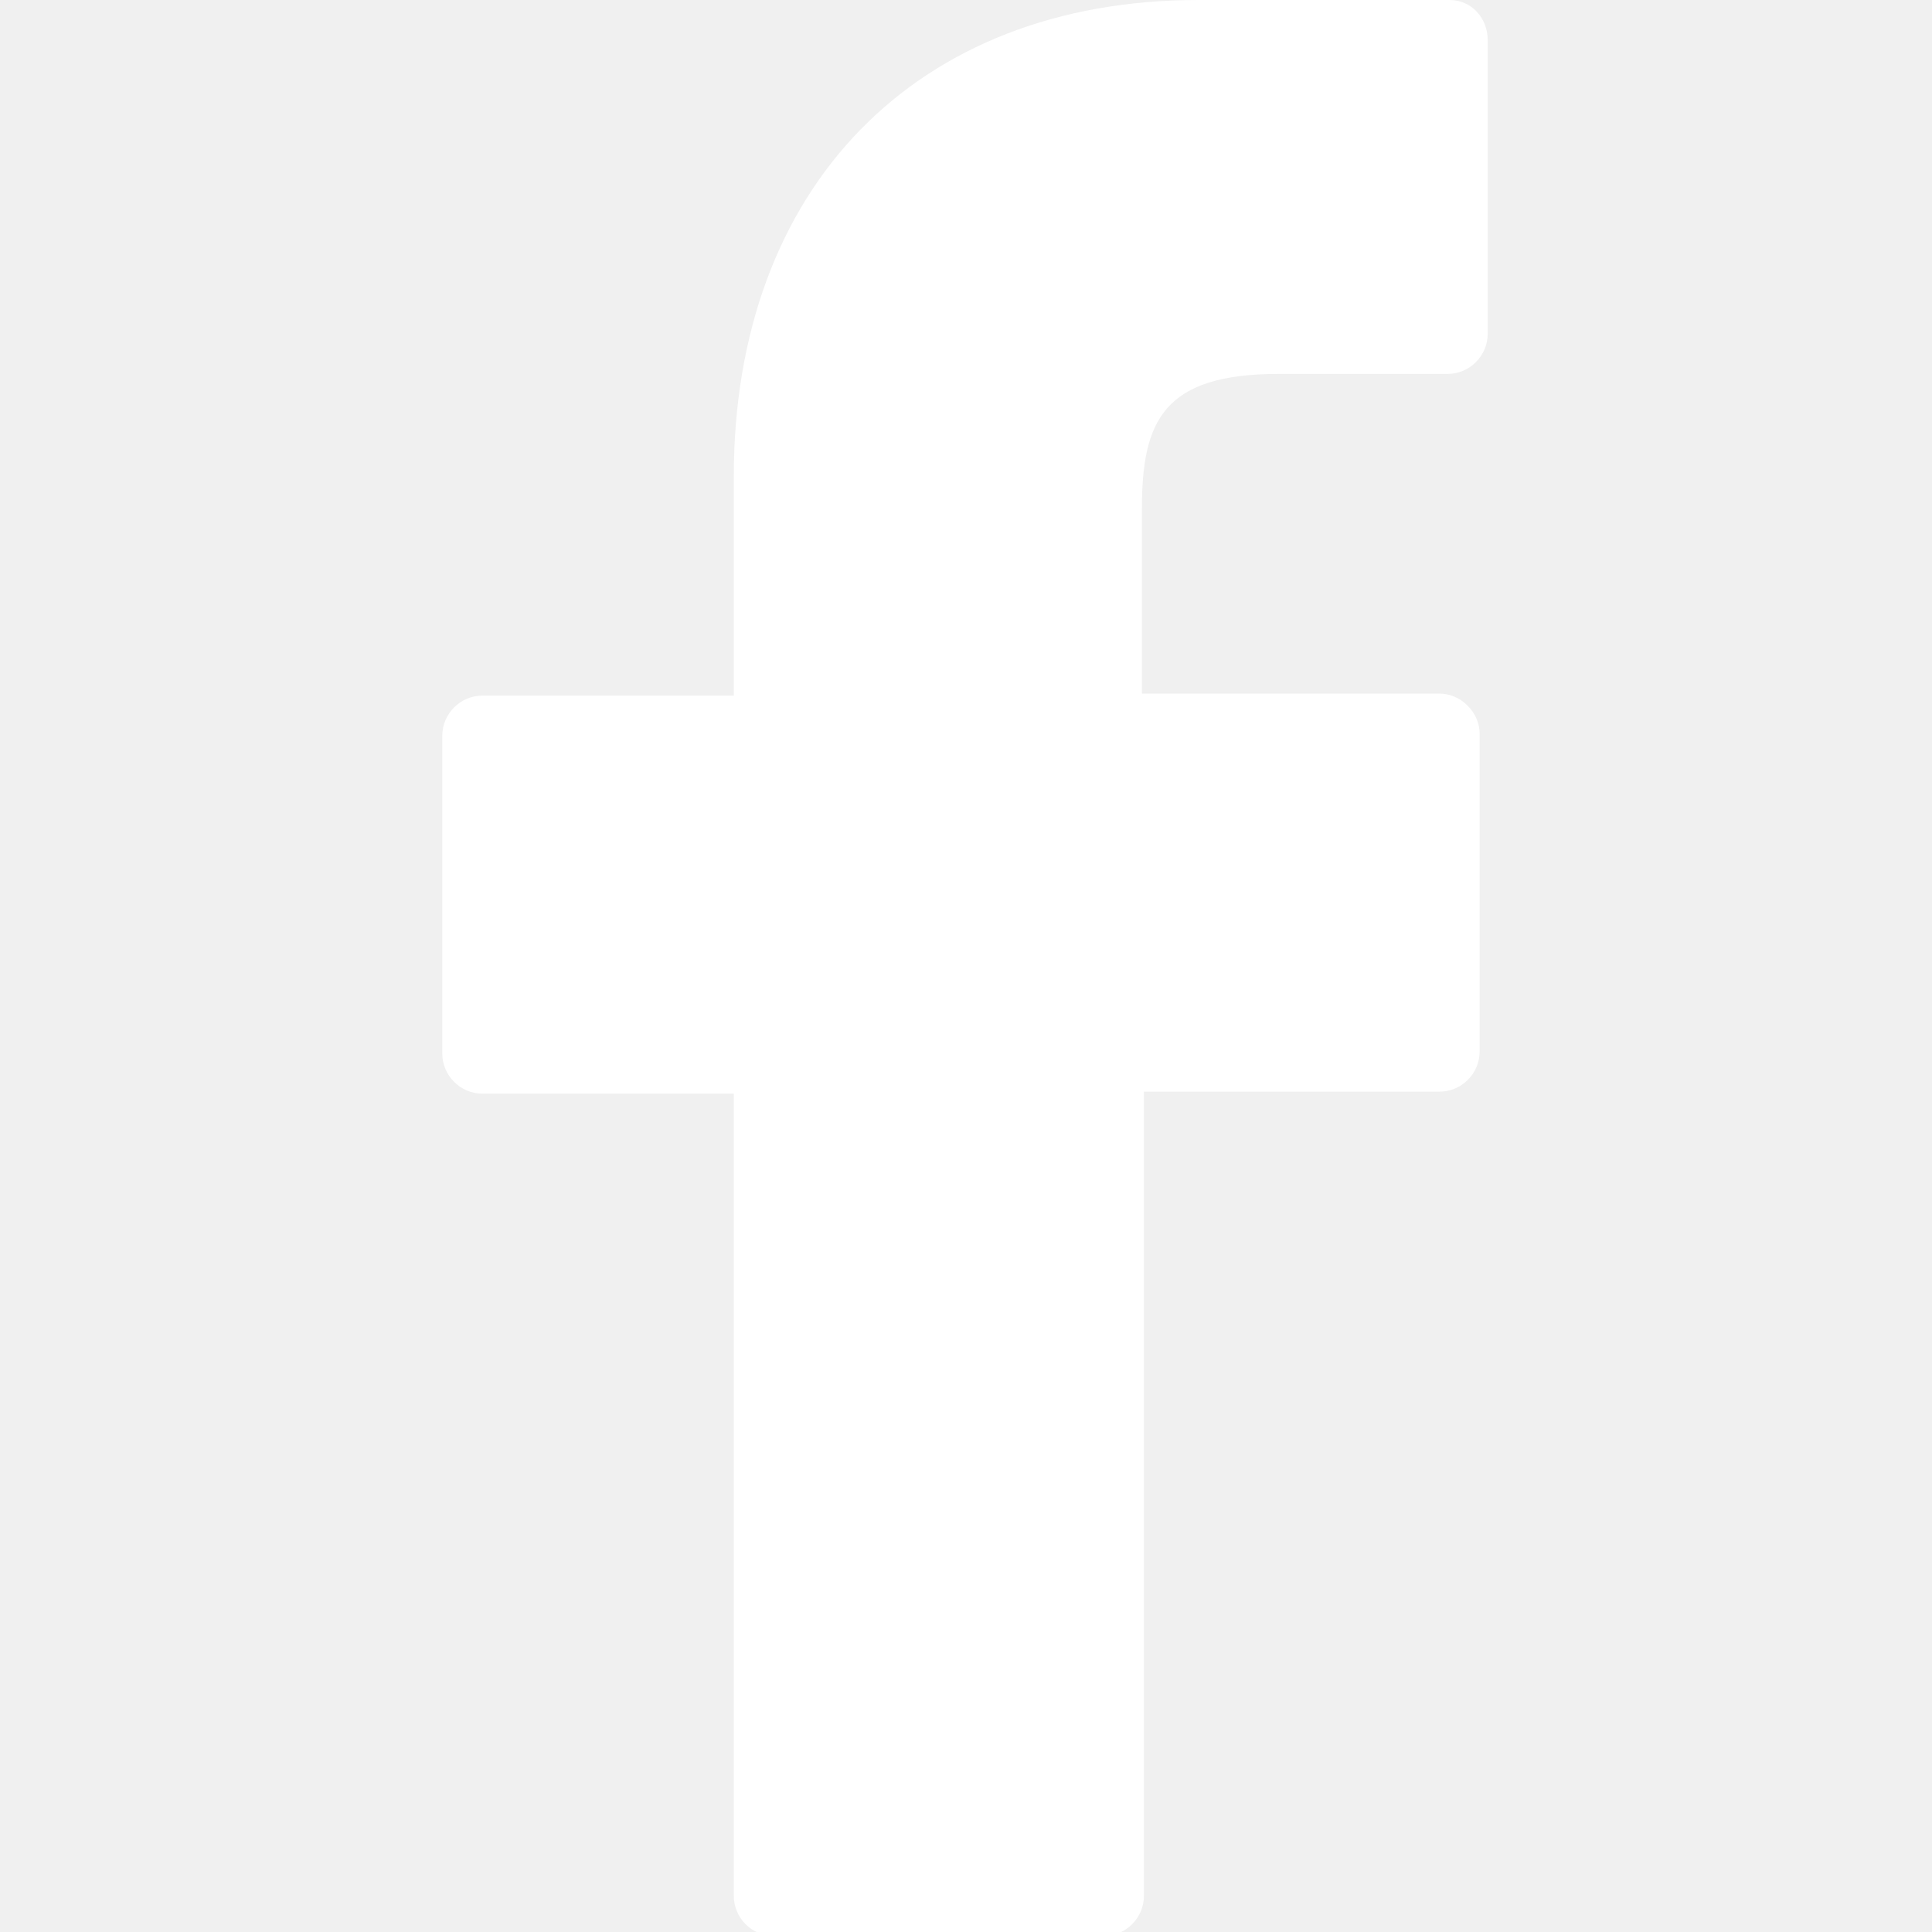
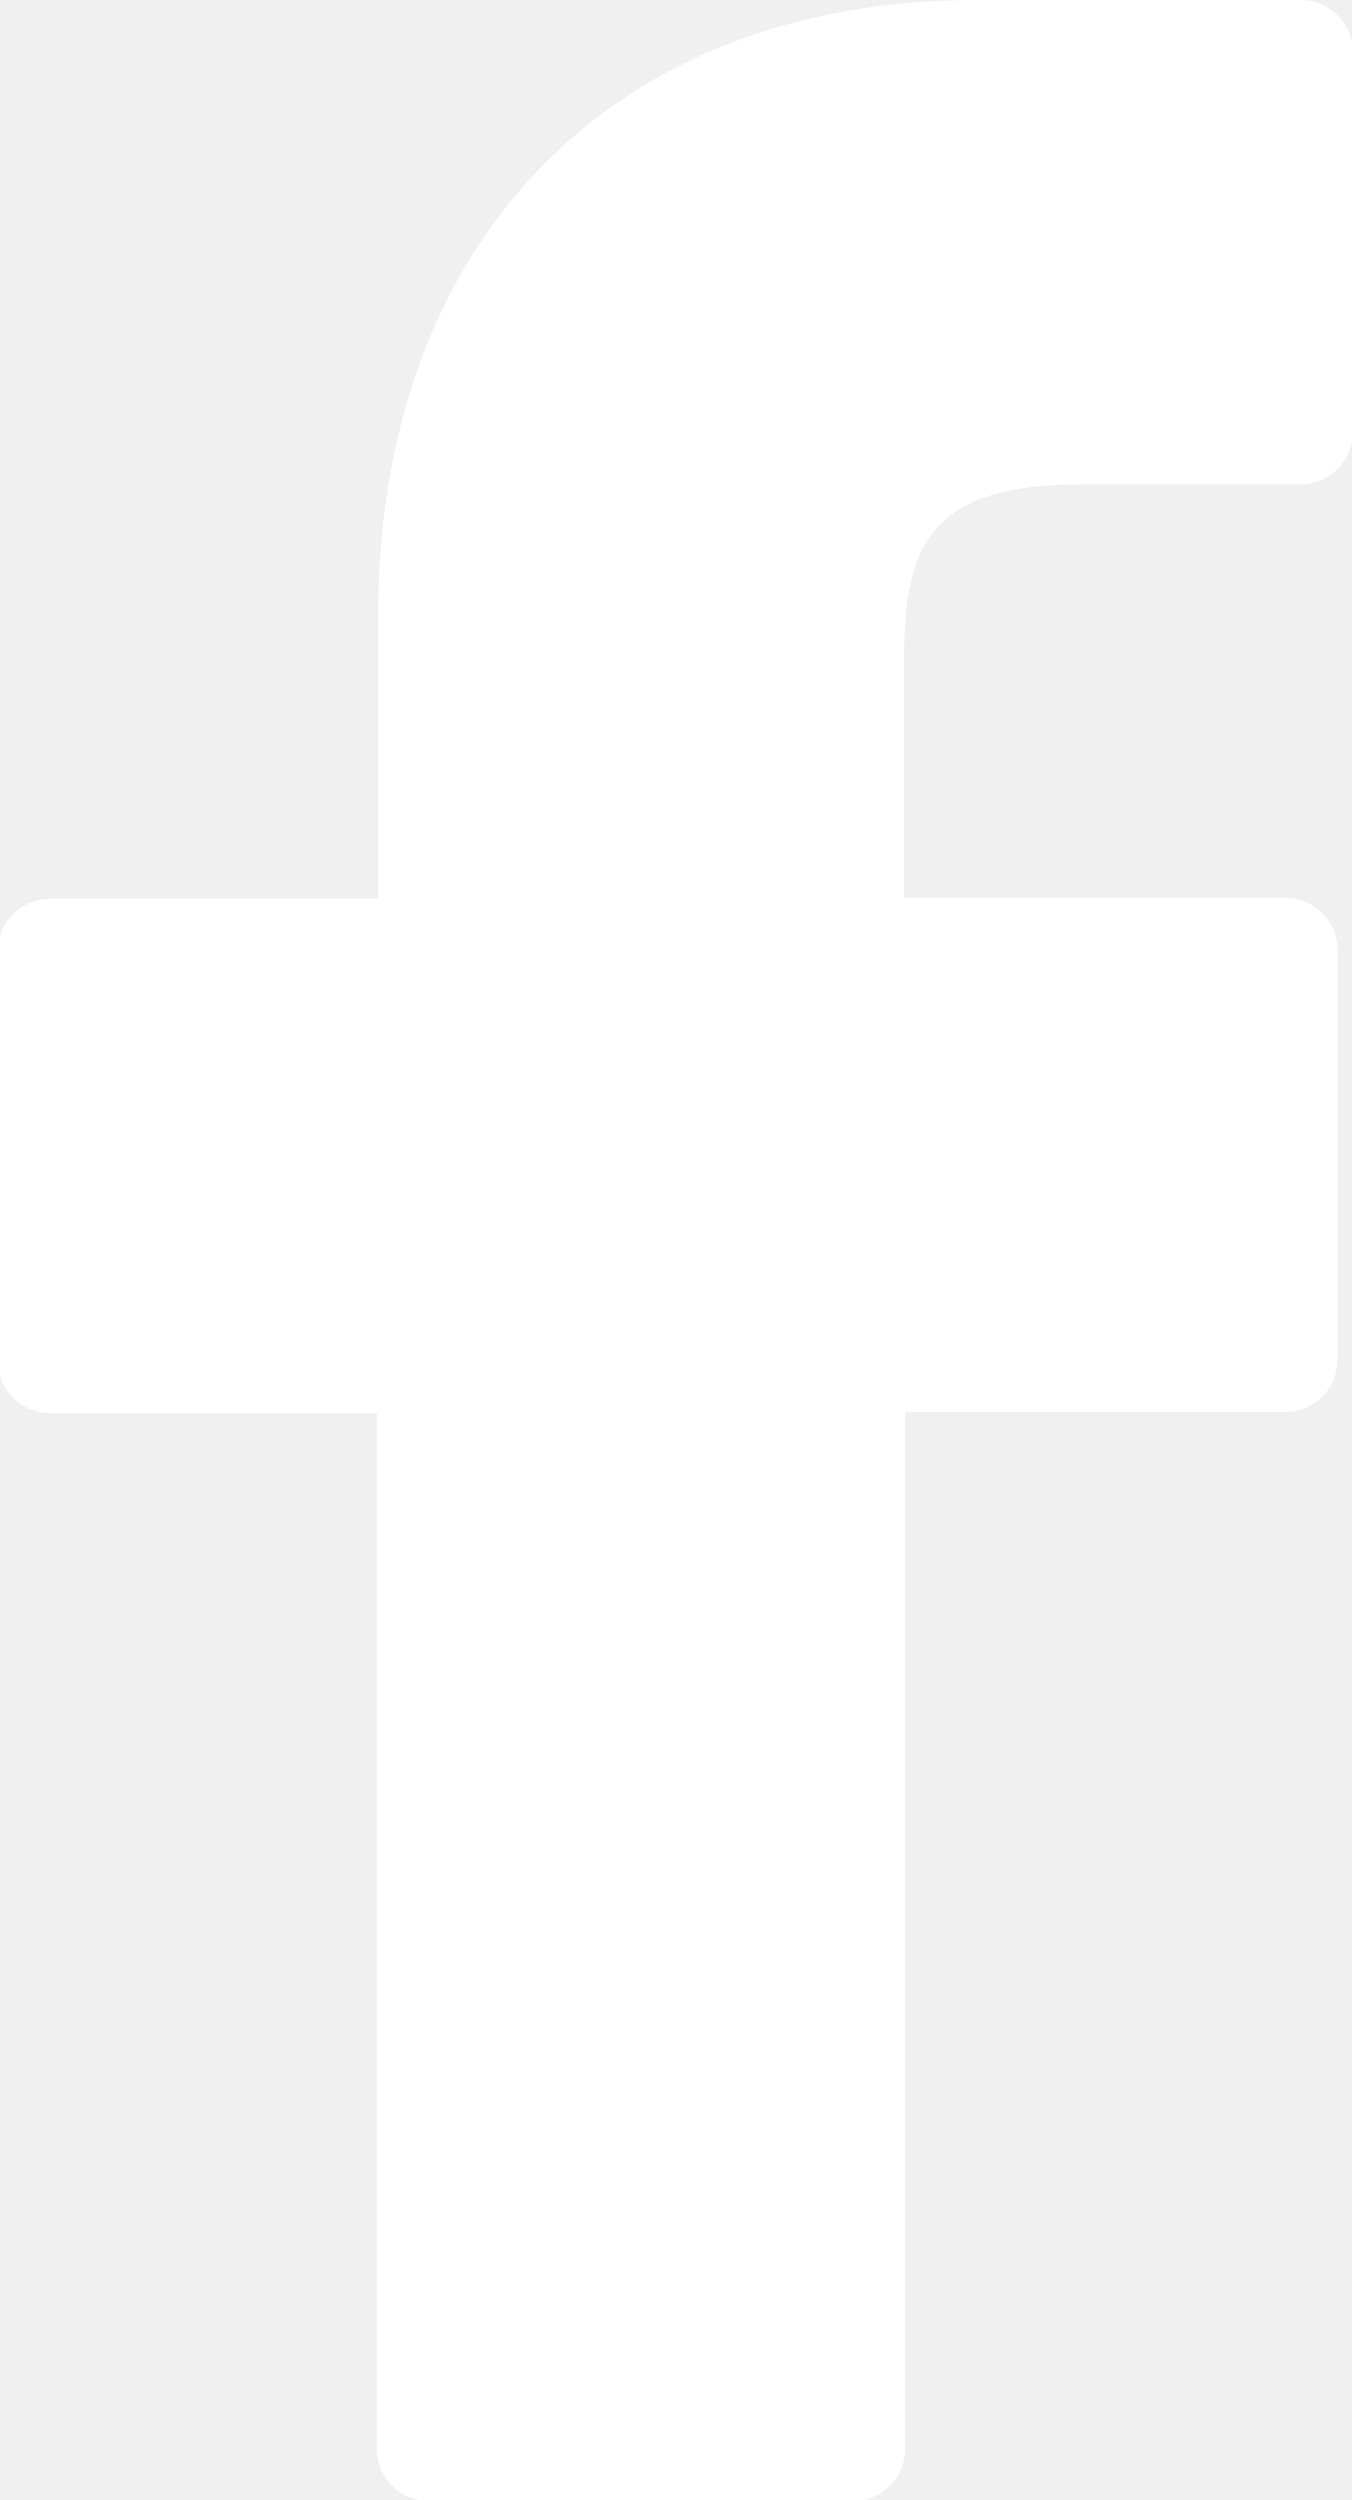
- <svg xmlns="http://www.w3.org/2000/svg" version="1.1" id="Capa_1" x="0px" y="0px" viewBox="0 0 96.1 96.1" style="enable-background:new 0 0 96.1 96.1;" xml:space="preserve">
-   <style type="text/css">
- 	.st0{fill:#FFFFFF;}
- </style>
-   <g>
-     <path class="st0" d="M72.1,0L59.6,0c-14,0-23.1,9.3-23.1,23.7v10.9H24c-1.1,0-2,0.9-2,2v15.8c0,1.1,0.9,2,2,2h12.5v39.9   c0,1.1,0.9,2,2,2h16.4c1.1,0,2-0.9,2-2V54.3h14.7c1.1,0,2-0.9,2-2l0-15.8c0-0.5-0.2-1-0.6-1.4s-0.9-0.6-1.4-0.6H56.8v-9.2   c0-4.4,1.1-6.7,6.8-6.7l8.4,0c1.1,0,2-0.9,2-2V2C74,0.9,73.2,0,72.1,0z" />
-   </g>
+ <svg xmlns="http://www.w3.org/2000/svg" id="fbea8c25-cfc0-4968-b3df-aeec2e919f77" data-name="Capa 1" viewBox="0 0 51.97 96.12">
+   <path d="M72.09,0,59.62,0c-14,0-23,9.28-23,23.66v10.9H24a2,2,0,0,0-2,2V52.33a2,2,0,0,0,2,2H36.57V94.16a2,2,0,0,0,2,2H54.88a2,2,0,0,0,2-2V54.29H71.5a2,2,0,0,0,2-2V36.52a2,2,0,0,0-2-2H56.84V25.32c0-4.45,1.06-6.7,6.85-6.7h8.4a2,2,0,0,0,2-2V2A2,2,0,0,0,72.09,0Z" transform="translate(-22.08)" fill="#fff" />
</svg>
